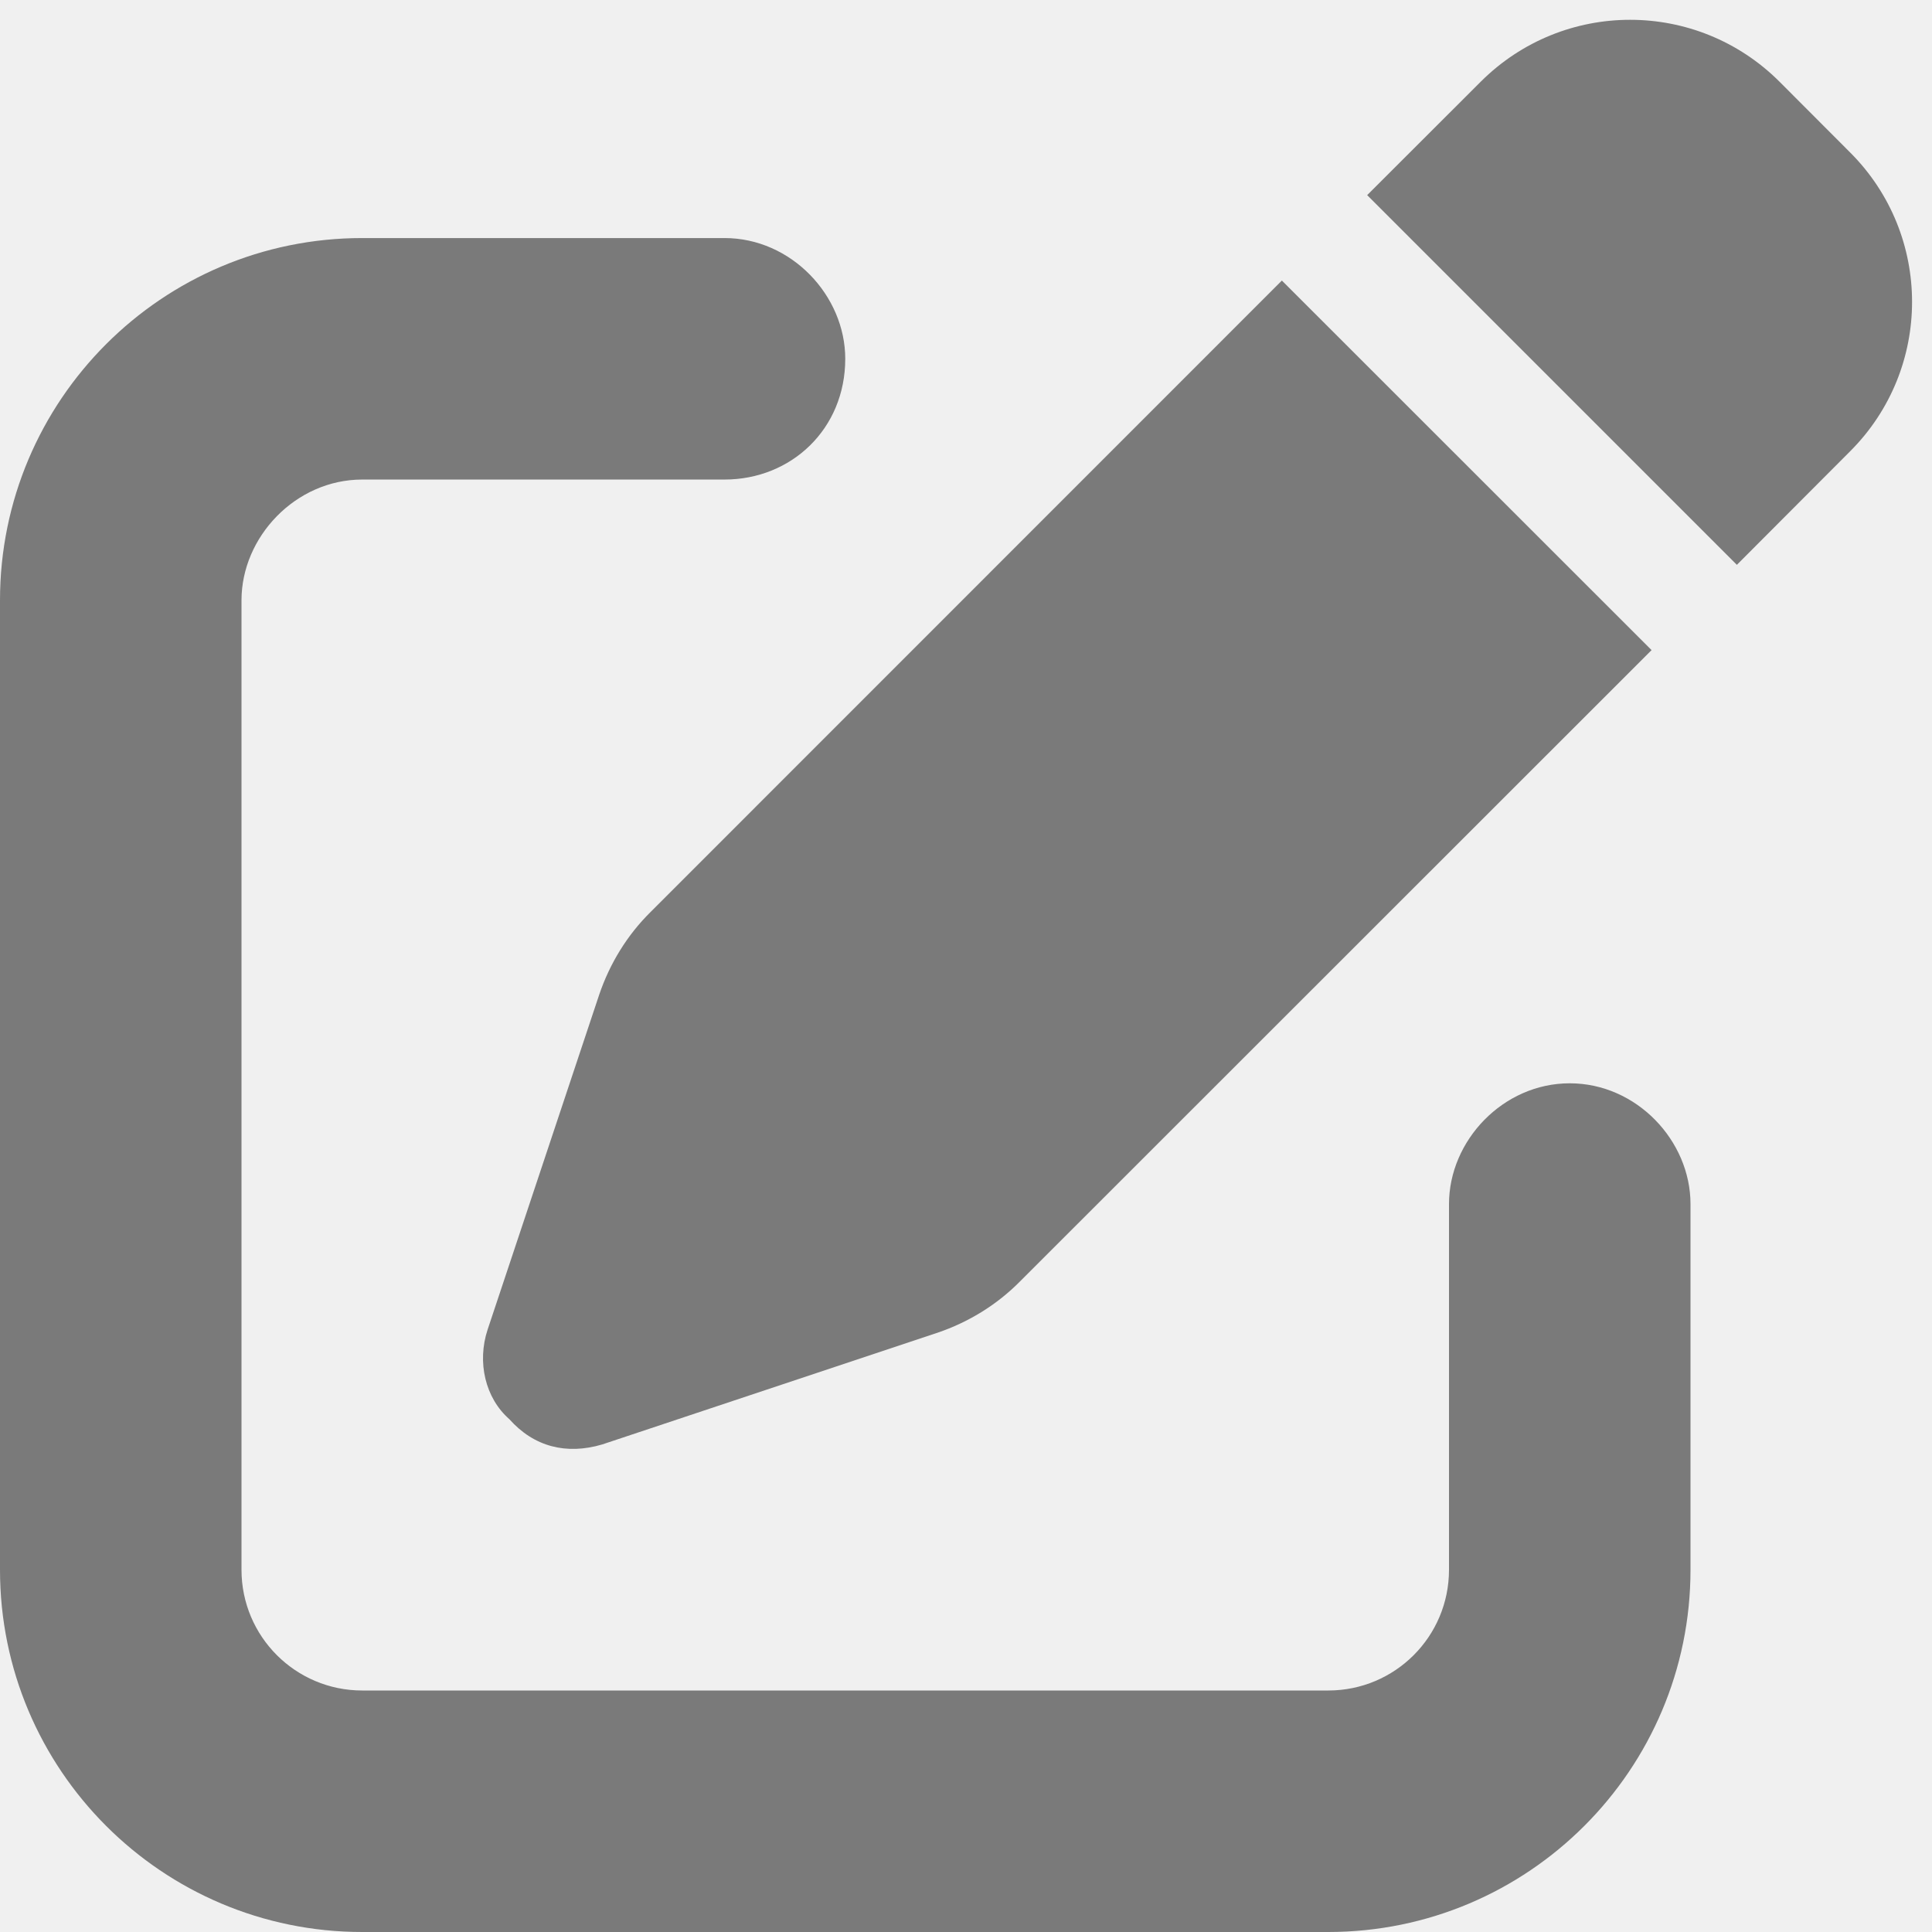
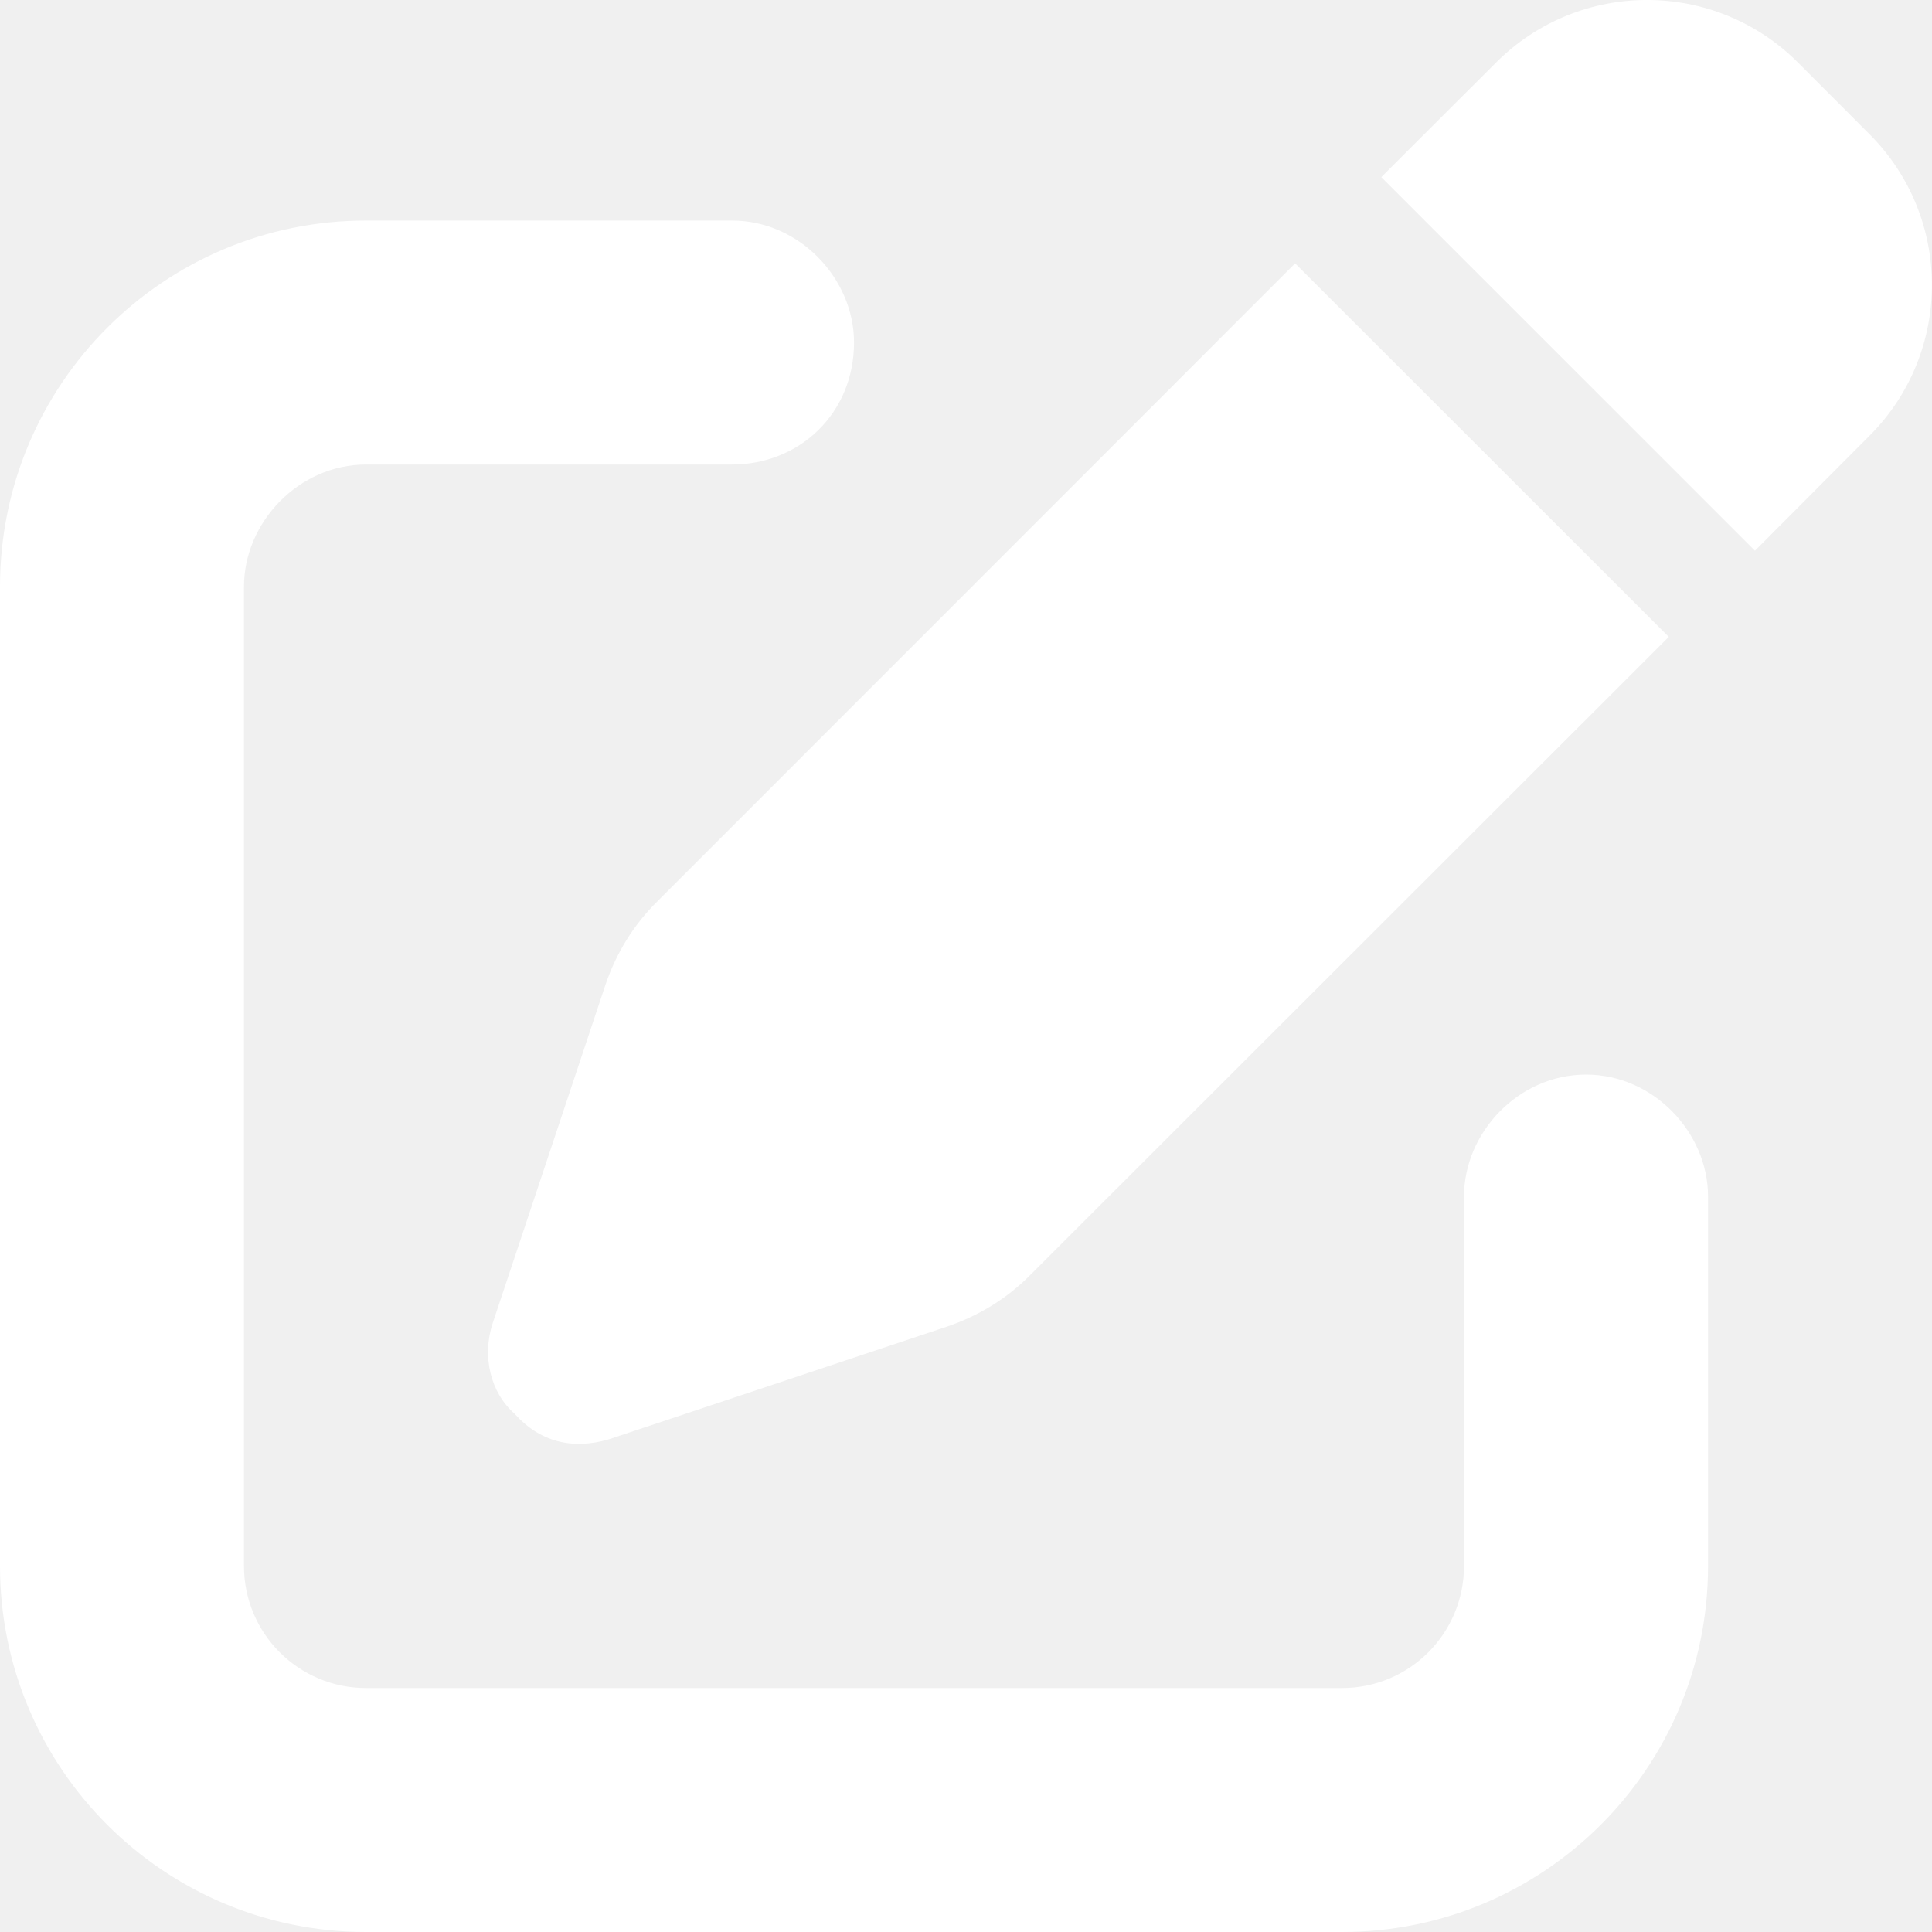
- <svg xmlns="http://www.w3.org/2000/svg" width="14" height="14" viewBox="0 0 14 14" fill="none">
-   <g clip-path="url(#clip0_15_37)">
-     <path d="M13.407 1.105C14.005 1.703 14.005 2.672 13.407 3.27L12.586 4.093L9.907 1.414L10.73 0.592C11.329 -0.006 12.296 -0.006 12.895 0.592L13.407 1.105ZM4.714 6.609L9.289 2.033L11.968 4.711L7.391 9.286C7.224 9.455 7.019 9.581 6.792 9.658L4.364 10.467C4.104 10.544 3.869 10.484 3.691 10.284C3.516 10.131 3.456 9.871 3.533 9.636L4.342 7.208C4.419 6.981 4.545 6.776 4.714 6.609ZM5.25 1.725C5.734 1.725 6.125 2.142 6.125 2.6C6.125 3.109 5.734 3.475 5.25 3.475H2.625C2.142 3.475 1.75 3.891 1.75 4.35V11.375C1.75 11.859 2.142 12.25 2.625 12.25H9.625C10.109 12.25 10.5 11.859 10.5 11.375V8.725C10.5 8.266 10.891 7.85 11.375 7.85C11.859 7.85 12.25 8.266 12.25 8.725V11.375C12.25 12.824 11.074 14 9.625 14H2.625C1.175 14 0 12.824 0 11.375V4.35C0 2.901 1.175 1.725 2.625 1.725H5.25Z" fill="#7A7A7A" />
-   </g>
-   <defs>
-     <clipPath id="clip0_15_37">
-       <rect width="14" height="14" fill="white" />
-     </clipPath>
-   </defs>
+ <svg xmlns="http://www.w3.org/2000/svg" viewBox="0 0 25 25">
+   <path d="M24.189 1.734C25.269 2.813 25.269 4.562 24.189 5.641L22.709 7.126L17.874 2.292L19.359 0.809C20.439 -0.27 22.186 -0.27 23.266 0.809L24.189 1.734V1.734ZM8.505 11.665L16.759 3.408L21.594 8.241L13.335 16.495C13.034 16.801 12.664 17.027 12.255 17.166L7.874 18.626C7.405 18.764 6.981 18.656 6.66 18.295C6.344 18.019 6.236 17.55 6.374 17.126L7.834 12.745C7.972 12.336 8.199 11.966 8.505 11.665V11.665ZM9.472 2.854C10.345 2.854 11.051 3.605 11.051 4.432C11.051 5.35 10.345 6.011 9.472 6.011H4.736C3.864 6.011 3.157 6.761 3.157 7.59V20.264C3.157 21.137 3.864 21.843 4.736 21.843H17.366C18.239 21.843 18.944 21.137 18.944 20.264V15.483C18.944 14.655 19.65 13.905 20.523 13.905C21.396 13.905 22.102 14.655 22.102 15.483V20.264C22.102 22.879 19.98 25 17.366 25H4.736C2.12 25 0 22.879 0 20.264V7.59C0 4.975 2.12 2.854 4.736 2.854H9.472V2.854Z" fill="white" />
</svg>
